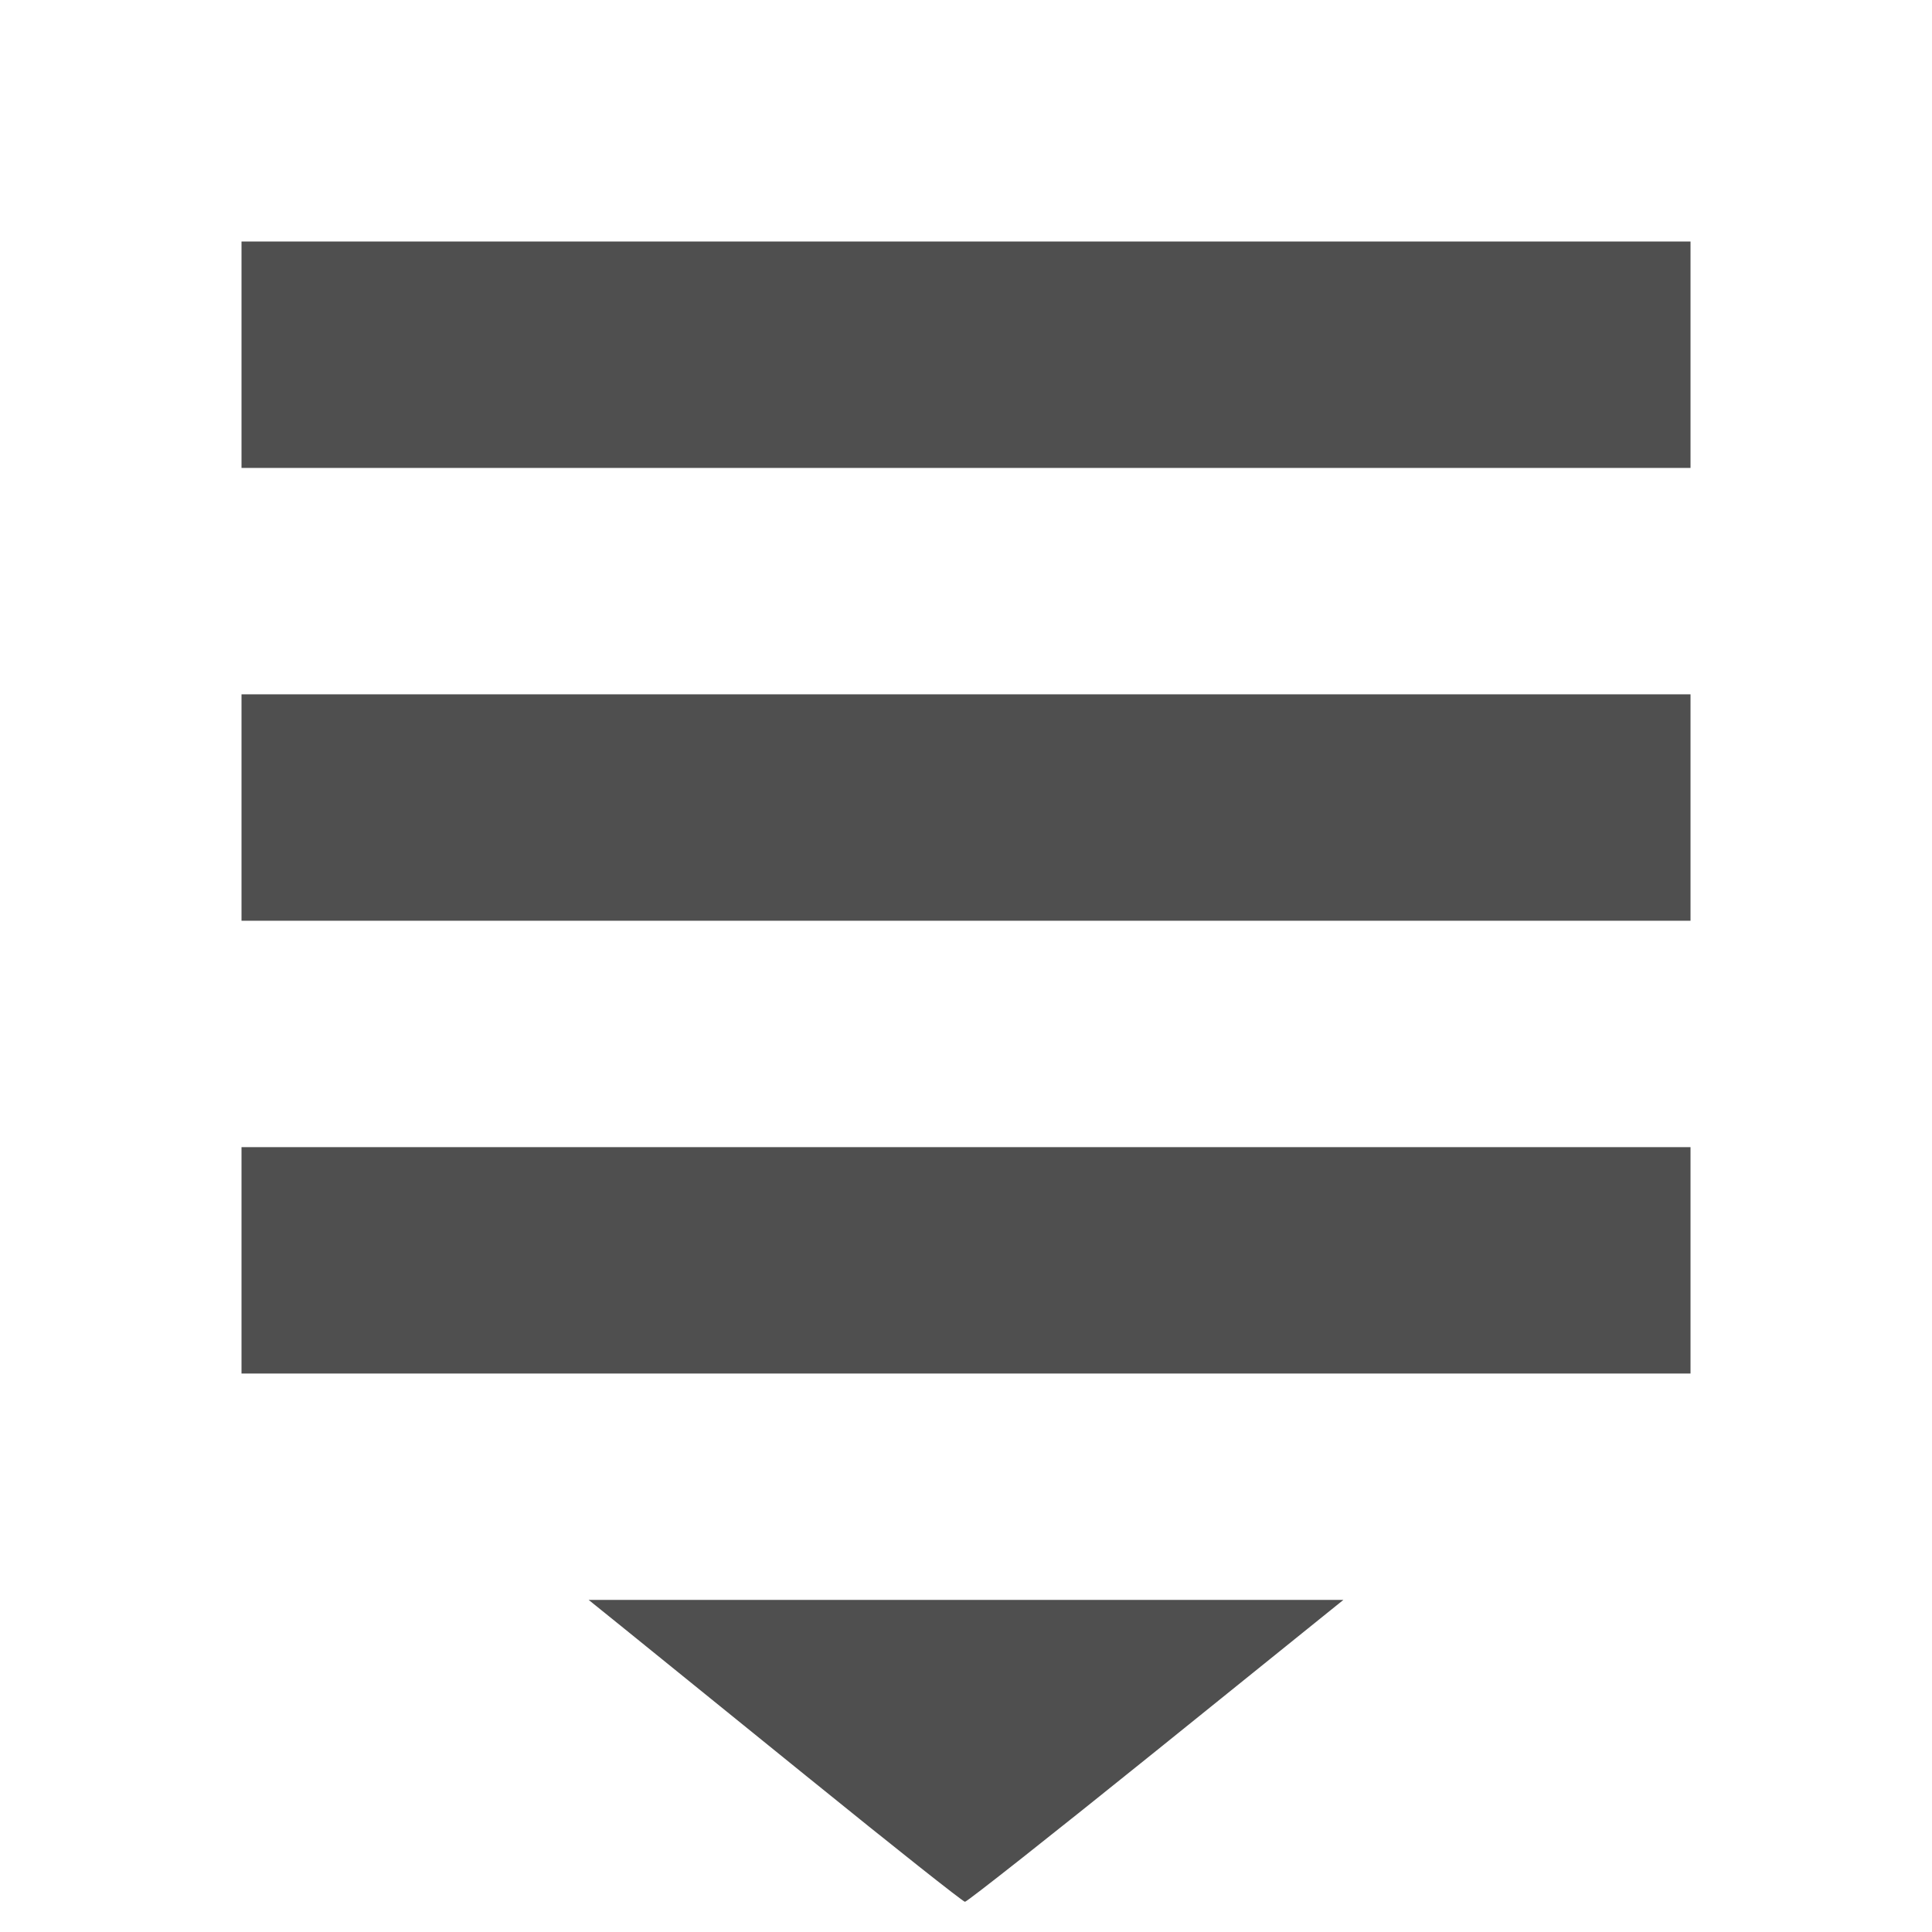
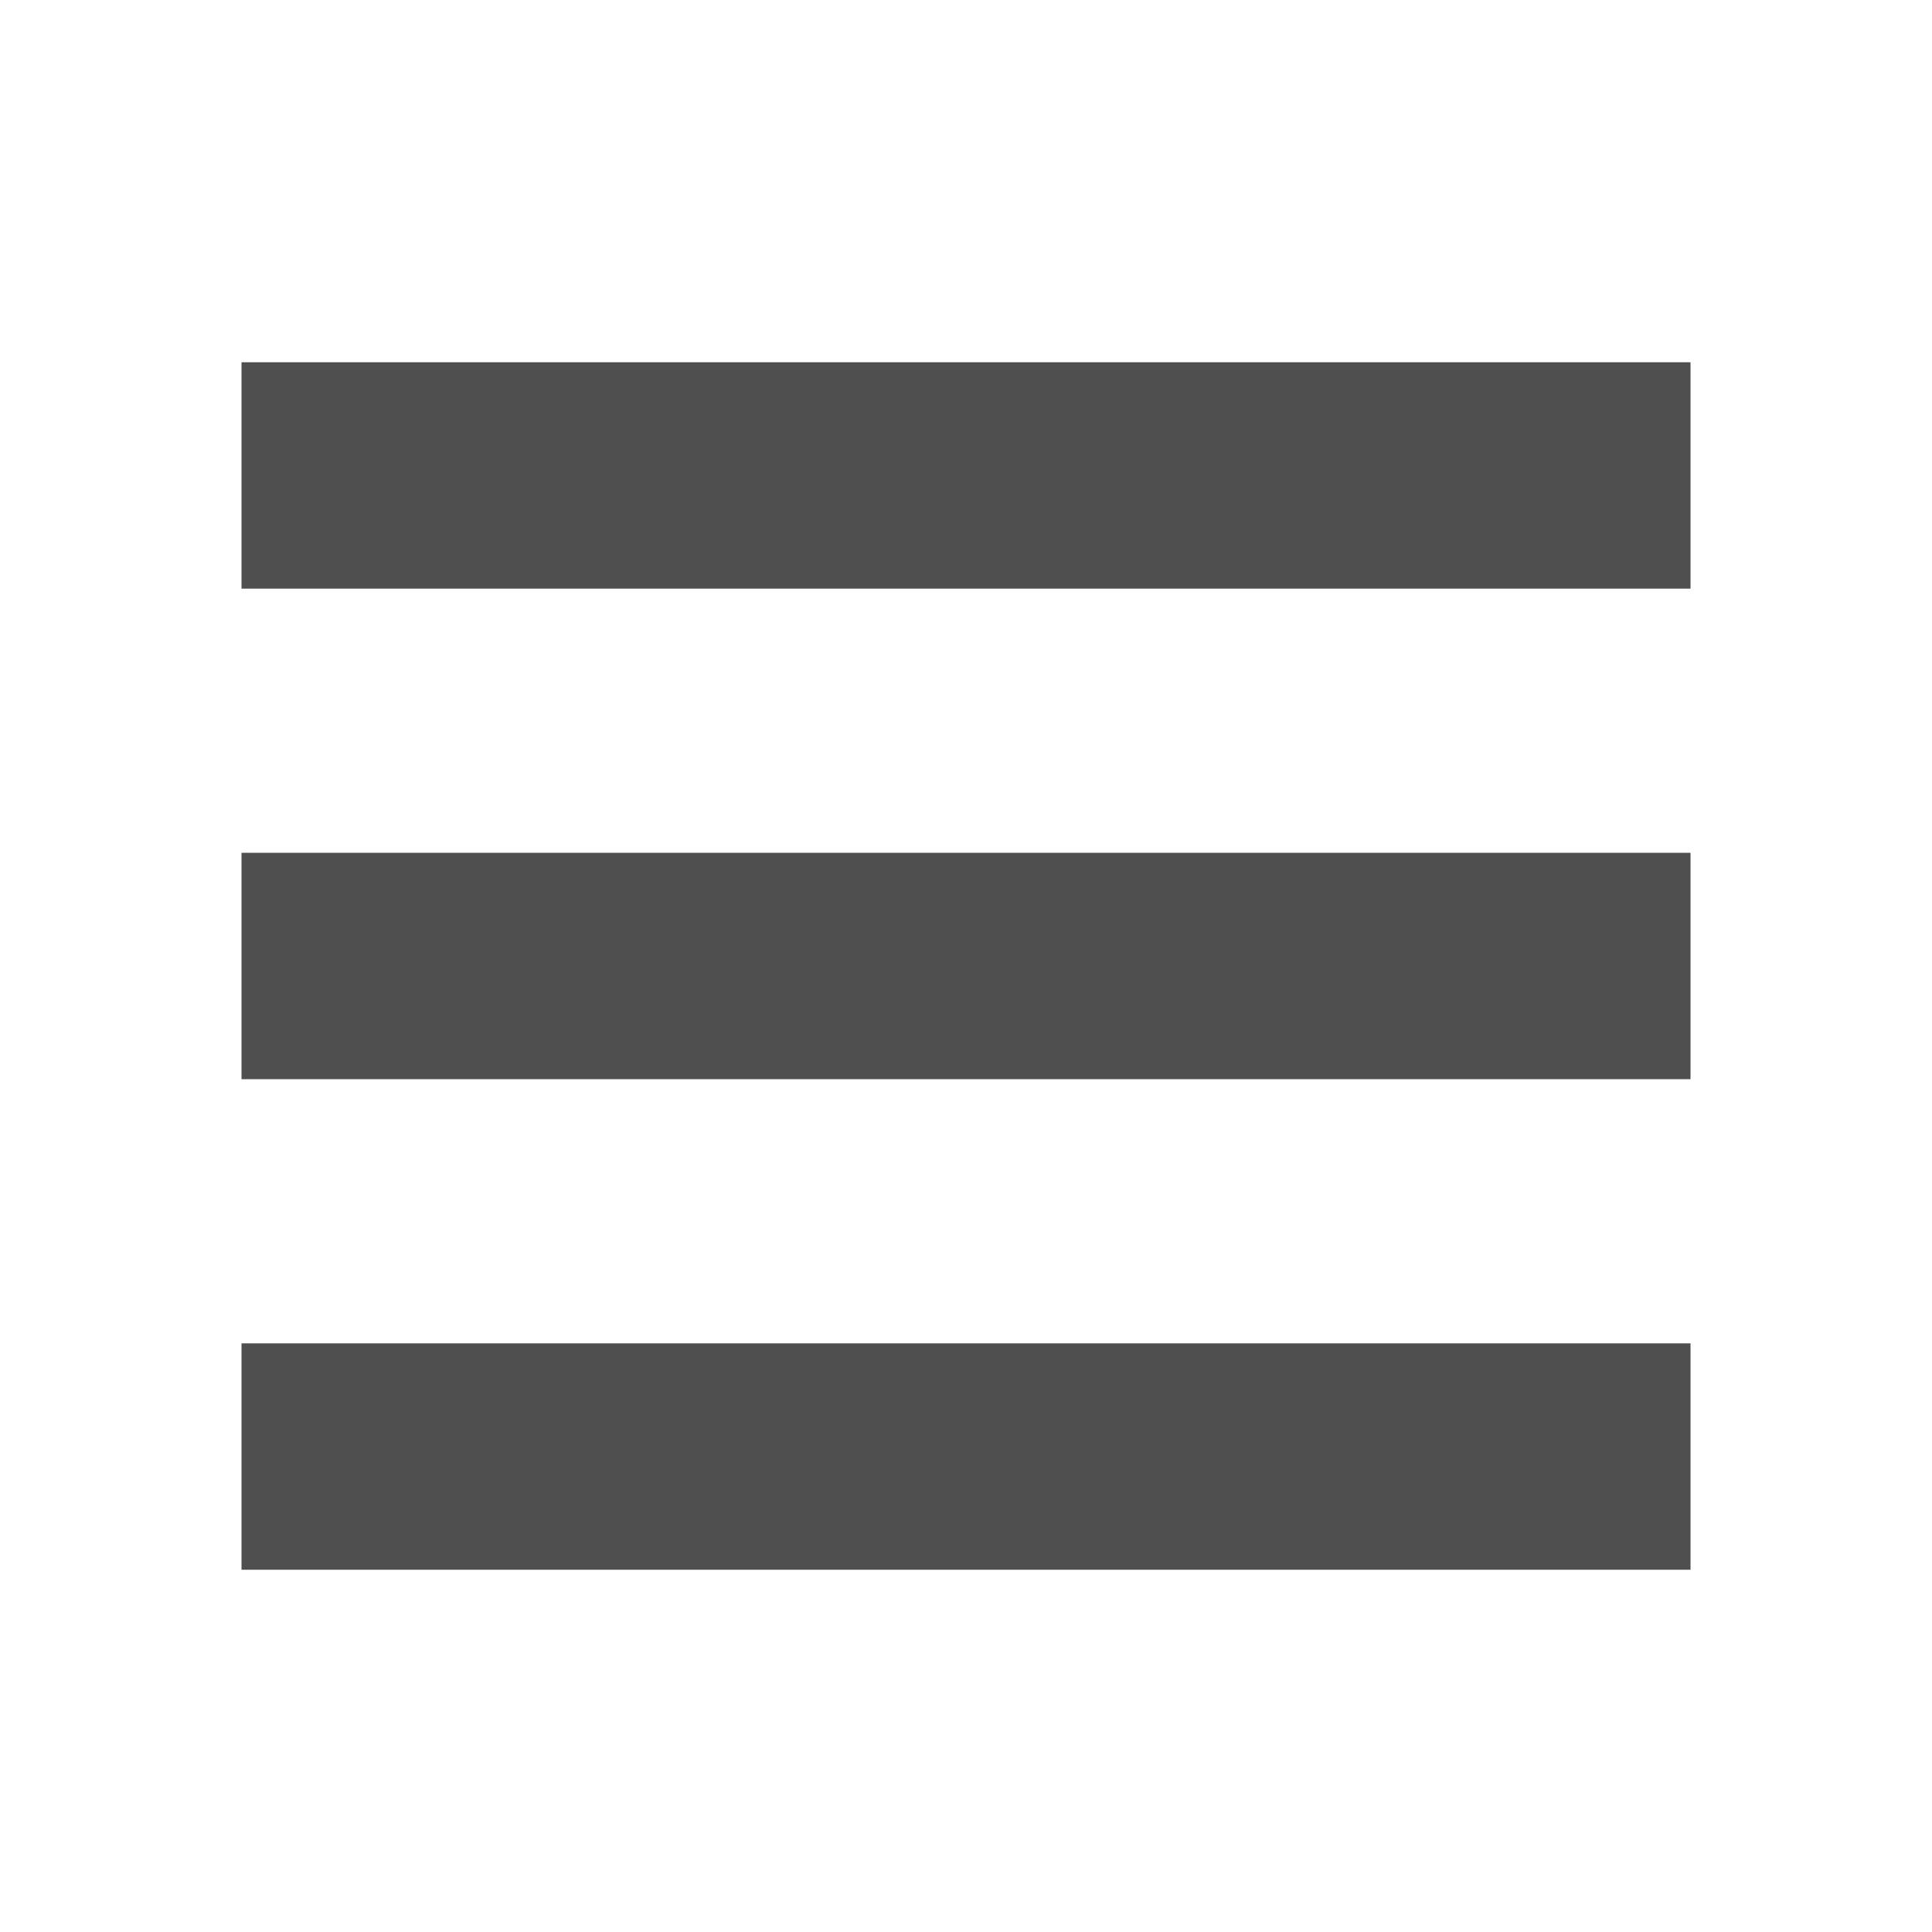
- <svg xmlns="http://www.w3.org/2000/svg" xmlns:ns1="http://www.openswatchbook.org/uri/2009/osb" width="256" height="256" viewBox="0 0 67.733 67.733" version="1.1" id="svg8">
+ <svg xmlns="http://www.w3.org/2000/svg" width="256" height="256" viewBox="0 0 67.733 67.733" version="1.1" id="svg8">
  <defs id="defs2">
-     <linearGradient id="linearGradient881" ns1:paint="solid">
+     <linearGradient id="linearGradient881">
      <stop style="stop-color:#e6e6e6;stop-opacity:1;" offset="0" id="stop879" />
    </linearGradient>
    <filter id="filter917" style="color-interpolation-filters:sRGB;">
      <feFlood id="feFlood897" result="flood" flood-color="rgb(102,102,102)" flood-opacity="0" />
      <feColorMatrix id="feColorMatrix899" result="colormatrix1" values="0 0 0 0 1 0 0 0 0 0 0 0 0 0 0 1 0 0 0 0 " in="SourceGraphic" />
      <feOffset id="feOffset901" result="offset1" dx="-6" dy="-6" />
      <feBlend id="feBlend903" result="blend1" mode="screen" in2="flood" />
      <feColorMatrix id="feColorMatrix905" result="colormatrix2" values="0 0 0 0 0 0 0 0 0 1 0 0 0 0 0 0 1 0 0 0 " in="SourceGraphic" />
      <feOffset id="feOffset907" result="offset2" dx="7" dy="6" />
      <feBlend id="feBlend909" result="blend2" mode="screen" in2="blend1" />
      <feOffset id="feOffset911" result="offset3" dx="-16" dy="1" />
      <feColorMatrix id="feColorMatrix913" result="colormatrix3" values="0 0 0 0 0 0 0 0 0 0 0 0 0 0 1 0 0 1 0 0 " in="SourceGraphic" />
      <feBlend id="feBlend915" result="fbSourceGraphic" mode="screen" in2="offset3" />
      <feColorMatrix id="feColorMatrix919" values="0 0 0 -1 0 0 0 0 -1 0 0 0 0 -1 0 0 0 0 1 0" in="fbSourceGraphic" result="fbSourceGraphicAlpha" />
      <feFlood in="fbSourceGraphic" result="flood" flood-color="rgb(102,102,102)" flood-opacity="0" id="feFlood921" />
      <feColorMatrix result="colormatrix1" values="0 0 0 0 1 0 0 0 0 0 0 0 0 0 0 1 0 0 0 0 " in="fbSourceGraphic" id="feColorMatrix923" />
      <feOffset result="offset1" dx="-6" dy="-6" id="feOffset925" />
      <feBlend result="blend1" mode="screen" id="feBlend927" in2="flood" />
      <feColorMatrix result="colormatrix2" values="0 0 0 0 0 0 0 0 0 1 0 0 0 0 0 0 1 0 0 0 " in="fbSourceGraphic" id="feColorMatrix929" />
      <feOffset result="offset2" dx="7" dy="6" id="feOffset931" />
      <feBlend result="blend2" mode="screen" id="feBlend933" in2="blend1" />
      <feOffset result="offset3" dx="-16" dy="1" id="feOffset935" />
      <feColorMatrix result="colormatrix3" values="0 0 0 0 0 0 0 0 0 0 0 0 0 0 1 0 0 1 0 0 " in="fbSourceGraphic" id="feColorMatrix937" />
      <feBlend result="blend3" mode="screen" id="feBlend939" in2="offset3" />
    </filter>
    <filter id="filter967" style="color-interpolation-filters:sRGB;">
      <feFlood id="feFlood947" result="flood" flood-color="rgb(102,102,102)" flood-opacity="0" />
      <feColorMatrix id="feColorMatrix949" result="colormatrix1" values="0 0 0 0 1 0 0 0 0 0 0 0 0 0 0 1 0 0 0 0 " in="SourceGraphic" />
      <feOffset id="feOffset951" result="offset1" dx="-6" dy="-6" />
      <feBlend id="feBlend953" result="blend1" mode="screen" in2="flood" />
      <feColorMatrix id="feColorMatrix955" result="colormatrix2" values="0 0 0 0 0 0 0 0 0 1 0 0 0 0 0 0 1 0 0 0 " in="SourceGraphic" />
      <feOffset id="feOffset957" result="offset2" dx="7" dy="6" />
      <feBlend id="feBlend959" result="blend2" mode="screen" in2="blend1" />
      <feOffset id="feOffset961" result="offset3" dx="-16" dy="1" />
      <feColorMatrix id="feColorMatrix963" result="colormatrix3" values="0 0 0 0 0 0 0 0 0 0 0 0 0 0 1 0 0 1 0 0 " in="SourceGraphic" />
      <feBlend id="feBlend965" result="blend3" mode="screen" in2="offset3" />
    </filter>
  </defs>
  <g id="layer1">
-     <rect ry="0" y="8.467" x="8.467" height="7.938" width="50.8" id="rect890" style="fill:#4f4f4f;fill-opacity:1;fill-rule:nonzero;stroke:none;stroke-width:0;stroke-linecap:round;stroke-linejoin:round;stroke-miterlimit:4;stroke-dasharray:none;paint-order:stroke fill markers" />
-     <rect ry="0" y="24.342" x="8.467" height="7.938" width="50.8" id="rect892" style="fill:#4f4f4f;fill-opacity:1;fill-rule:nonzero;stroke:none;stroke-width:0;stroke-linecap:round;stroke-linejoin:round;stroke-miterlimit:4;stroke-dasharray:none;paint-order:stroke fill markers" />
-     <rect ry="0" y="40.217" x="8.467" height="7.937" width="50.8" id="rect894" style="fill:#4f4f4f;fill-opacity:1;fill-rule:nonzero;stroke:none;stroke-width:0;stroke-linecap:round;stroke-linejoin:round;stroke-miterlimit:4;stroke-dasharray:none;paint-order:stroke fill markers" />
-   </g>
-   <g id="layer2">
-     <path id="path940" d="m 28.41,62.38 c -2.909,-2.358 -5.848,-4.738 -6.531,-5.288 l -1.241,-1.001 h 13.229 13.229 l -6.568,5.295 c -3.613,2.912 -6.627,5.292 -6.698,5.288 -0.071,-0.004 -2.51,-1.936 -5.42,-4.295 z" style="display:inline;fill:#4f4f4f;fill-opacity:1;fill-rule:nonzero;stroke:none;stroke-width:0.265;stroke-linecap:round;stroke-linejoin:round;stroke-miterlimit:4;stroke-dasharray:none;stroke-opacity:1;paint-order:stroke fill markers" />
+     <rect ry="0" y="12.7" x="8.467" height="7.937" width="50.8" id="rect890" style="fill:#4f4f4f;fill-opacity:1;fill-rule:nonzero;stroke:none;stroke-width:0;stroke-linecap:round;stroke-linejoin:round;stroke-miterlimit:4;stroke-dasharray:none;paint-order:stroke fill markers" />
+     <rect ry="0" y="29.898" x="8.467" height="7.937" width="50.8" id="rect892" style="fill:#4f4f4f;fill-opacity:1;fill-rule:nonzero;stroke:none;stroke-width:0;stroke-linecap:round;stroke-linejoin:round;stroke-miterlimit:4;stroke-dasharray:none;paint-order:stroke fill markers" />
+     <rect ry="0" y="47.096" x="8.467" height="7.937" width="50.8" id="rect894" style="fill:#4f4f4f;fill-opacity:1;fill-rule:nonzero;stroke:none;stroke-width:0;stroke-linecap:round;stroke-linejoin:round;stroke-miterlimit:4;stroke-dasharray:none;paint-order:stroke fill markers" />
  </g>
</svg>
